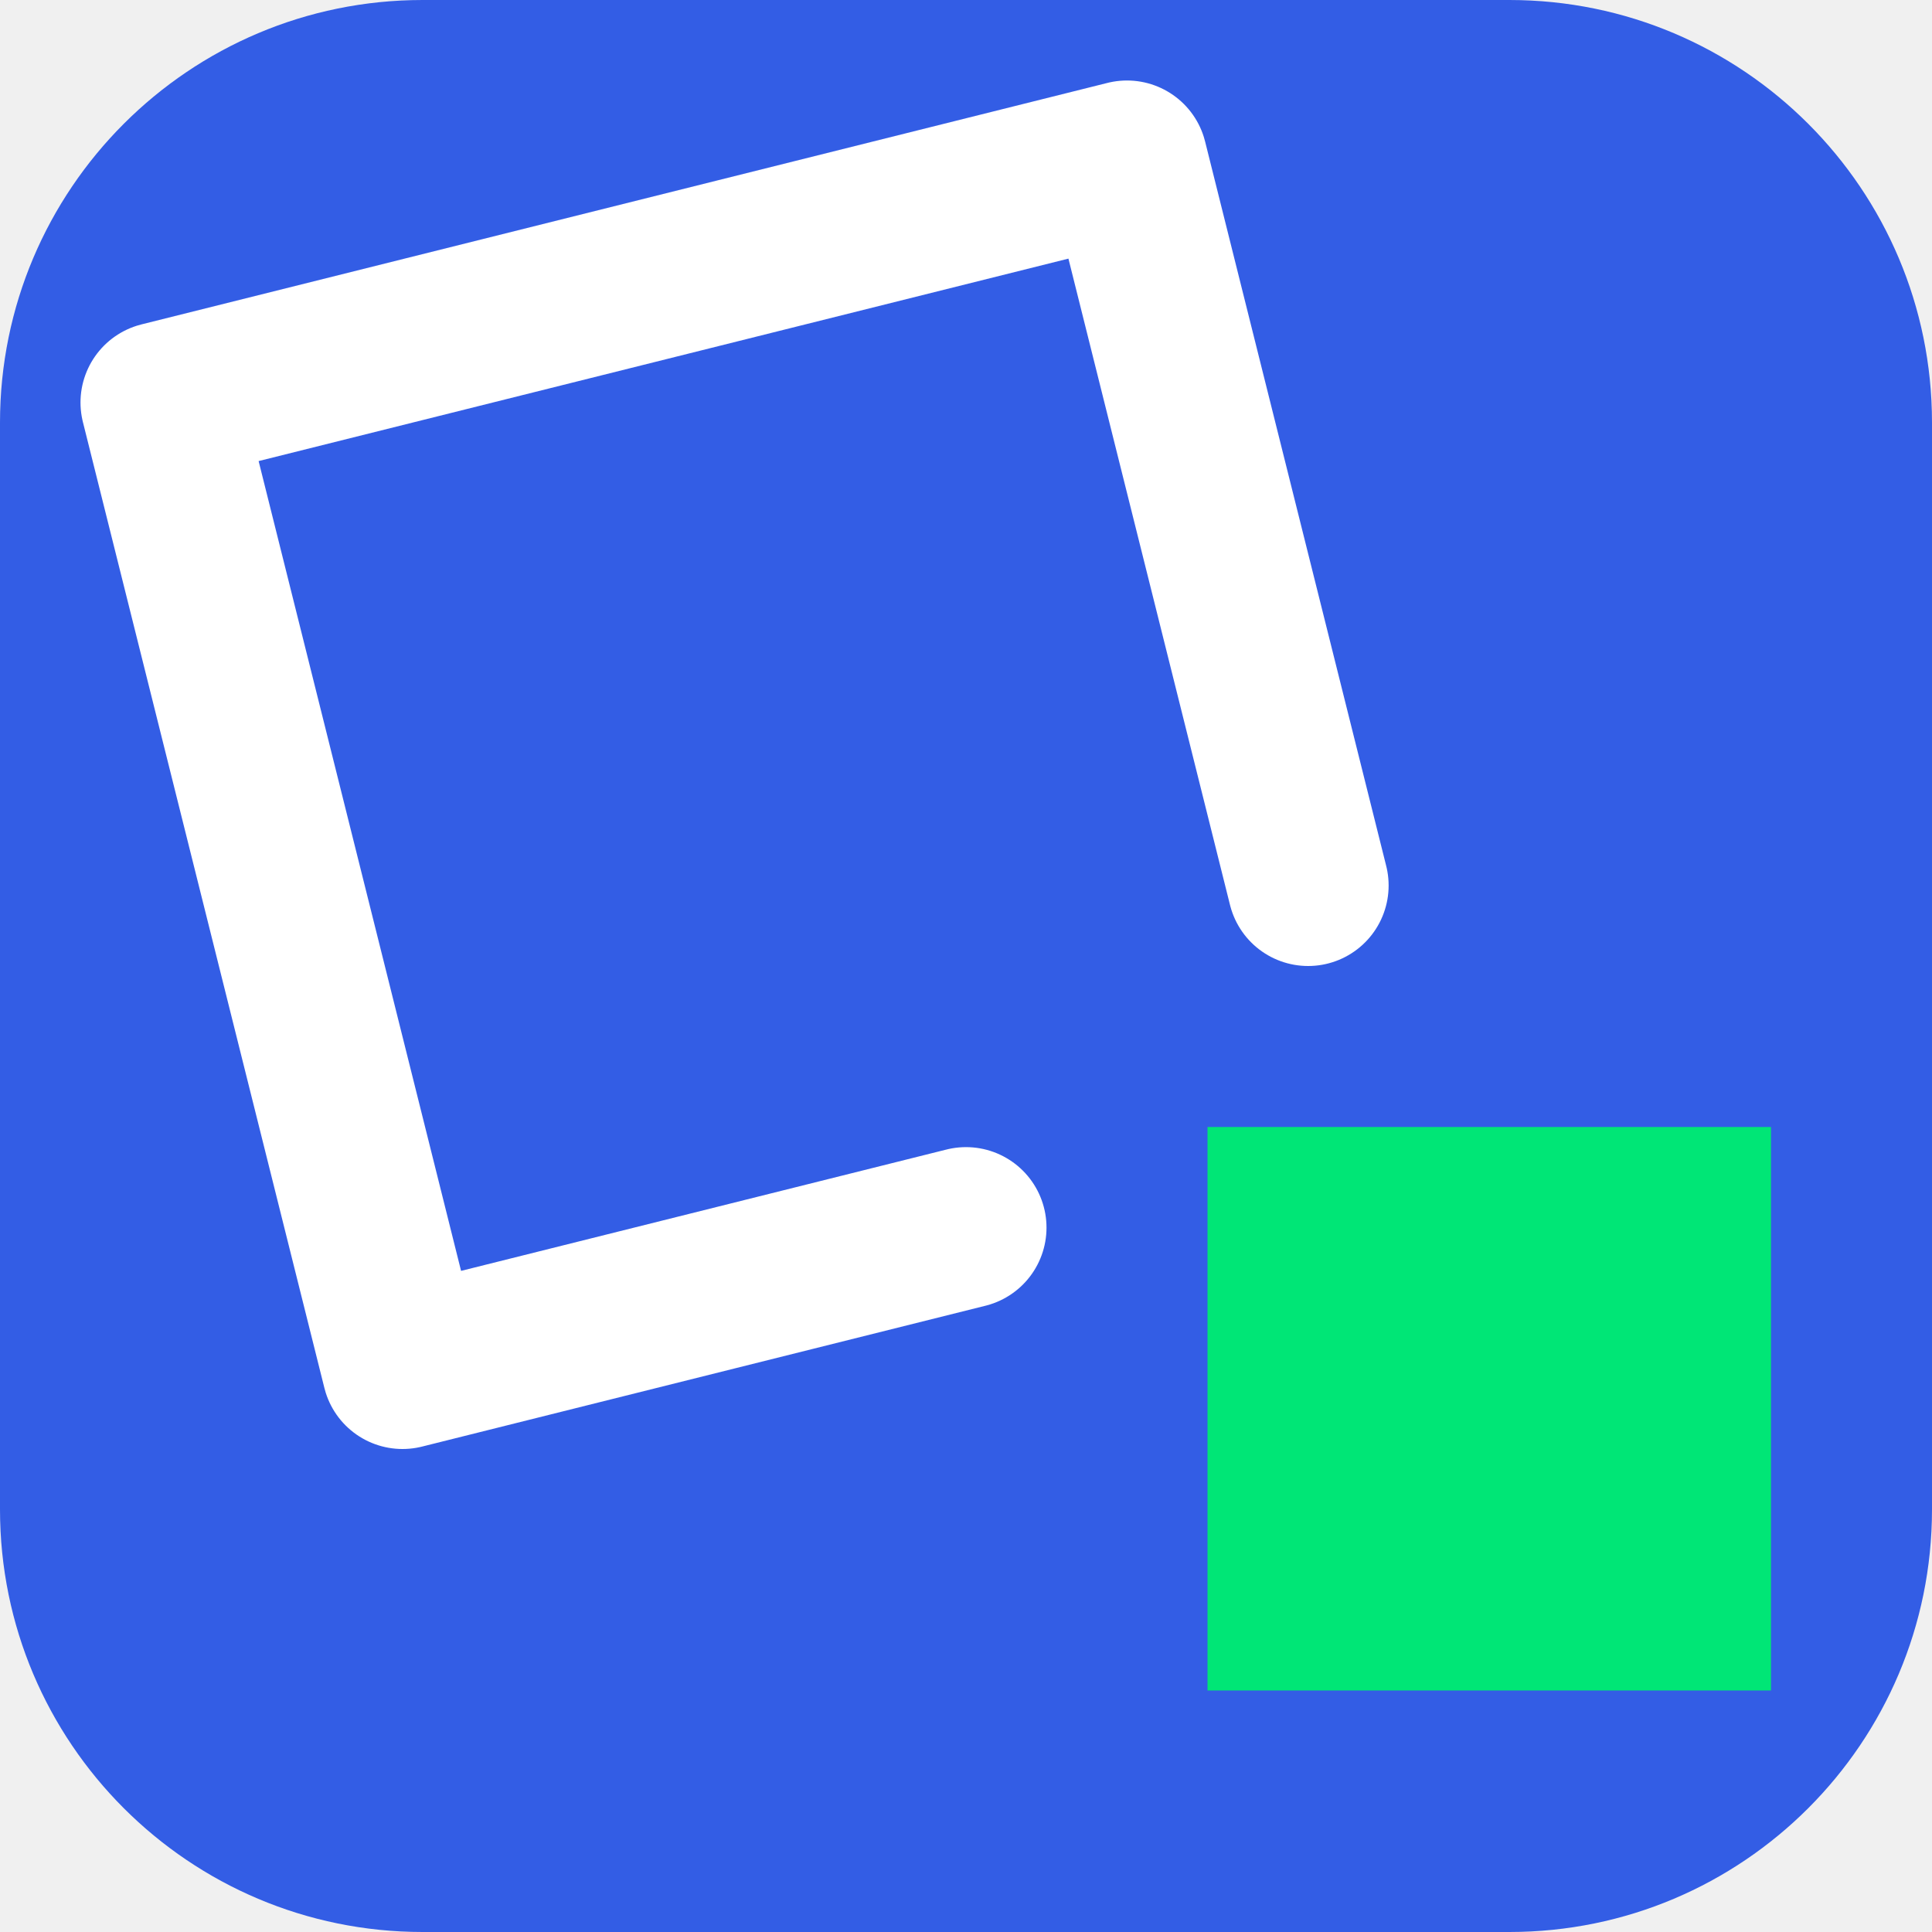
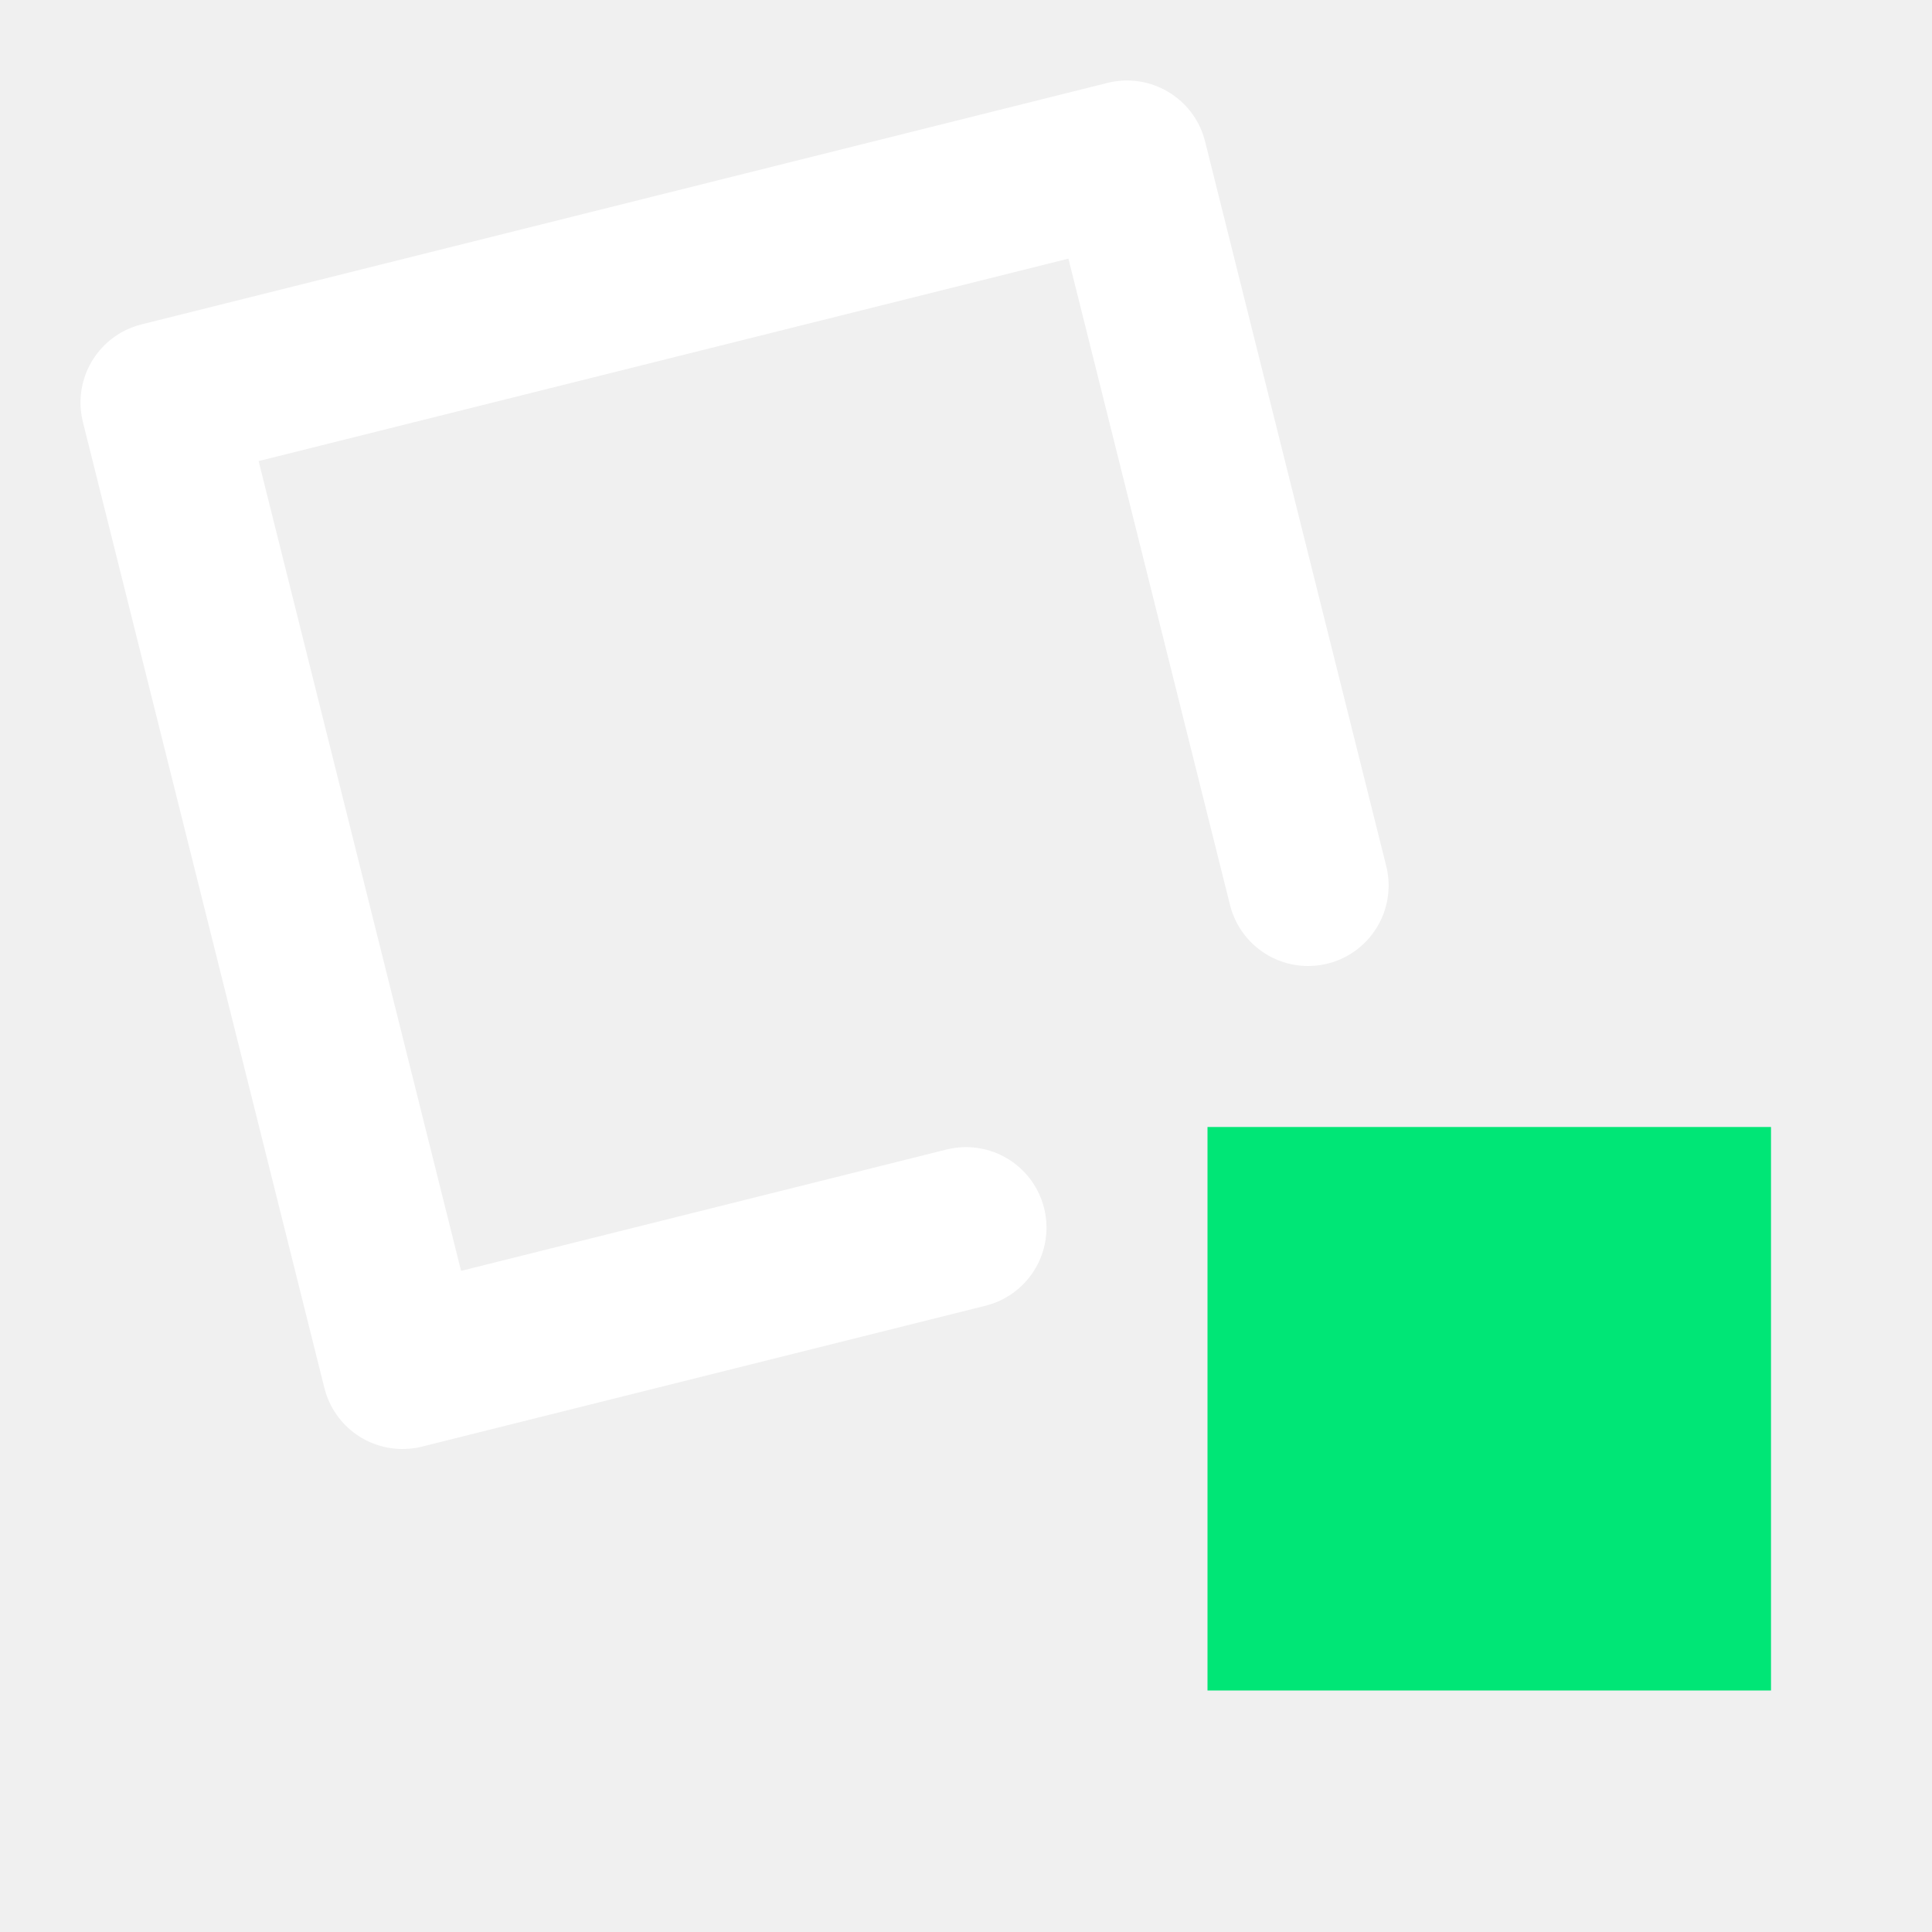
- <svg xmlns="http://www.w3.org/2000/svg" width="32" height="32" viewBox="0 0 24 24" role="img">
-   <rect width="24" height="24" rx="5.25" fill="#335DE5" />
+ <svg xmlns="http://www.w3.org/2000/svg" width="24" height="24" viewBox="0 0 24 24" role="img">
  <path d="M12 15.25L5 17L2 5L14 2L16.25 11" fill="none" stroke="#FFFFFF" stroke-width="2" stroke-linecap="round" stroke-linejoin="round" />
  <rect x="15" y="14" width="7" height="7" fill="#00E676" />
</svg>
